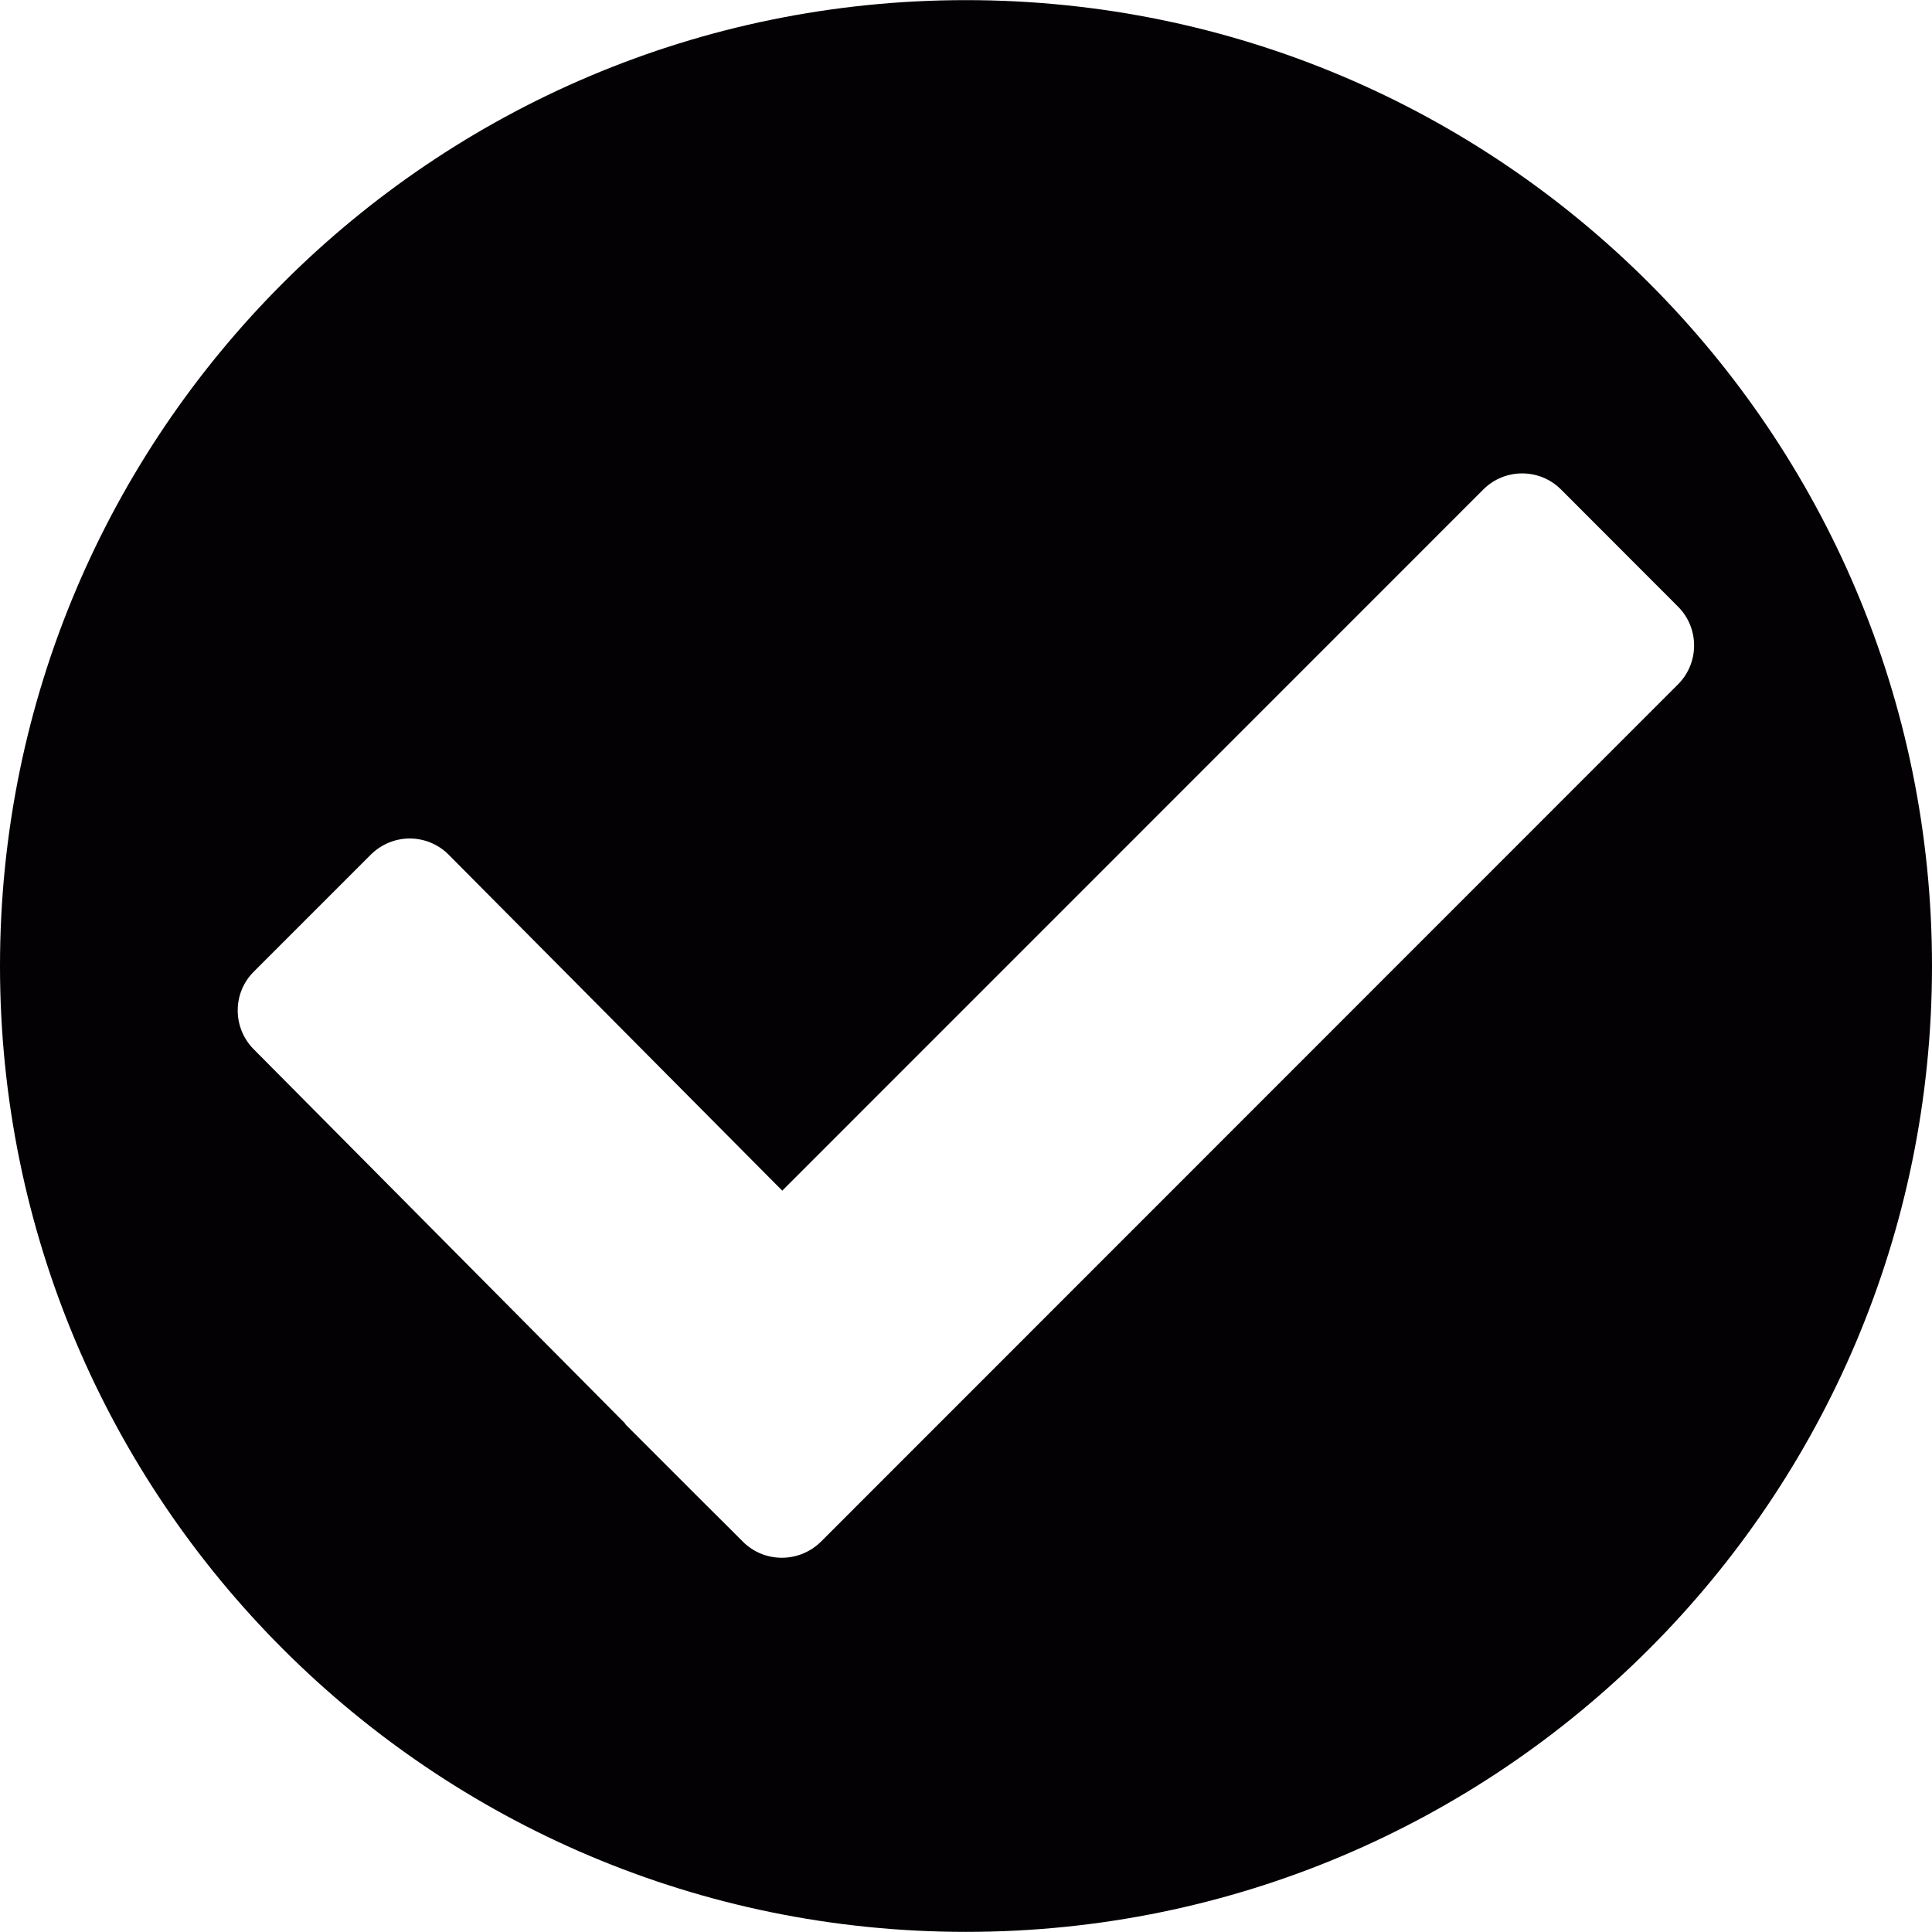
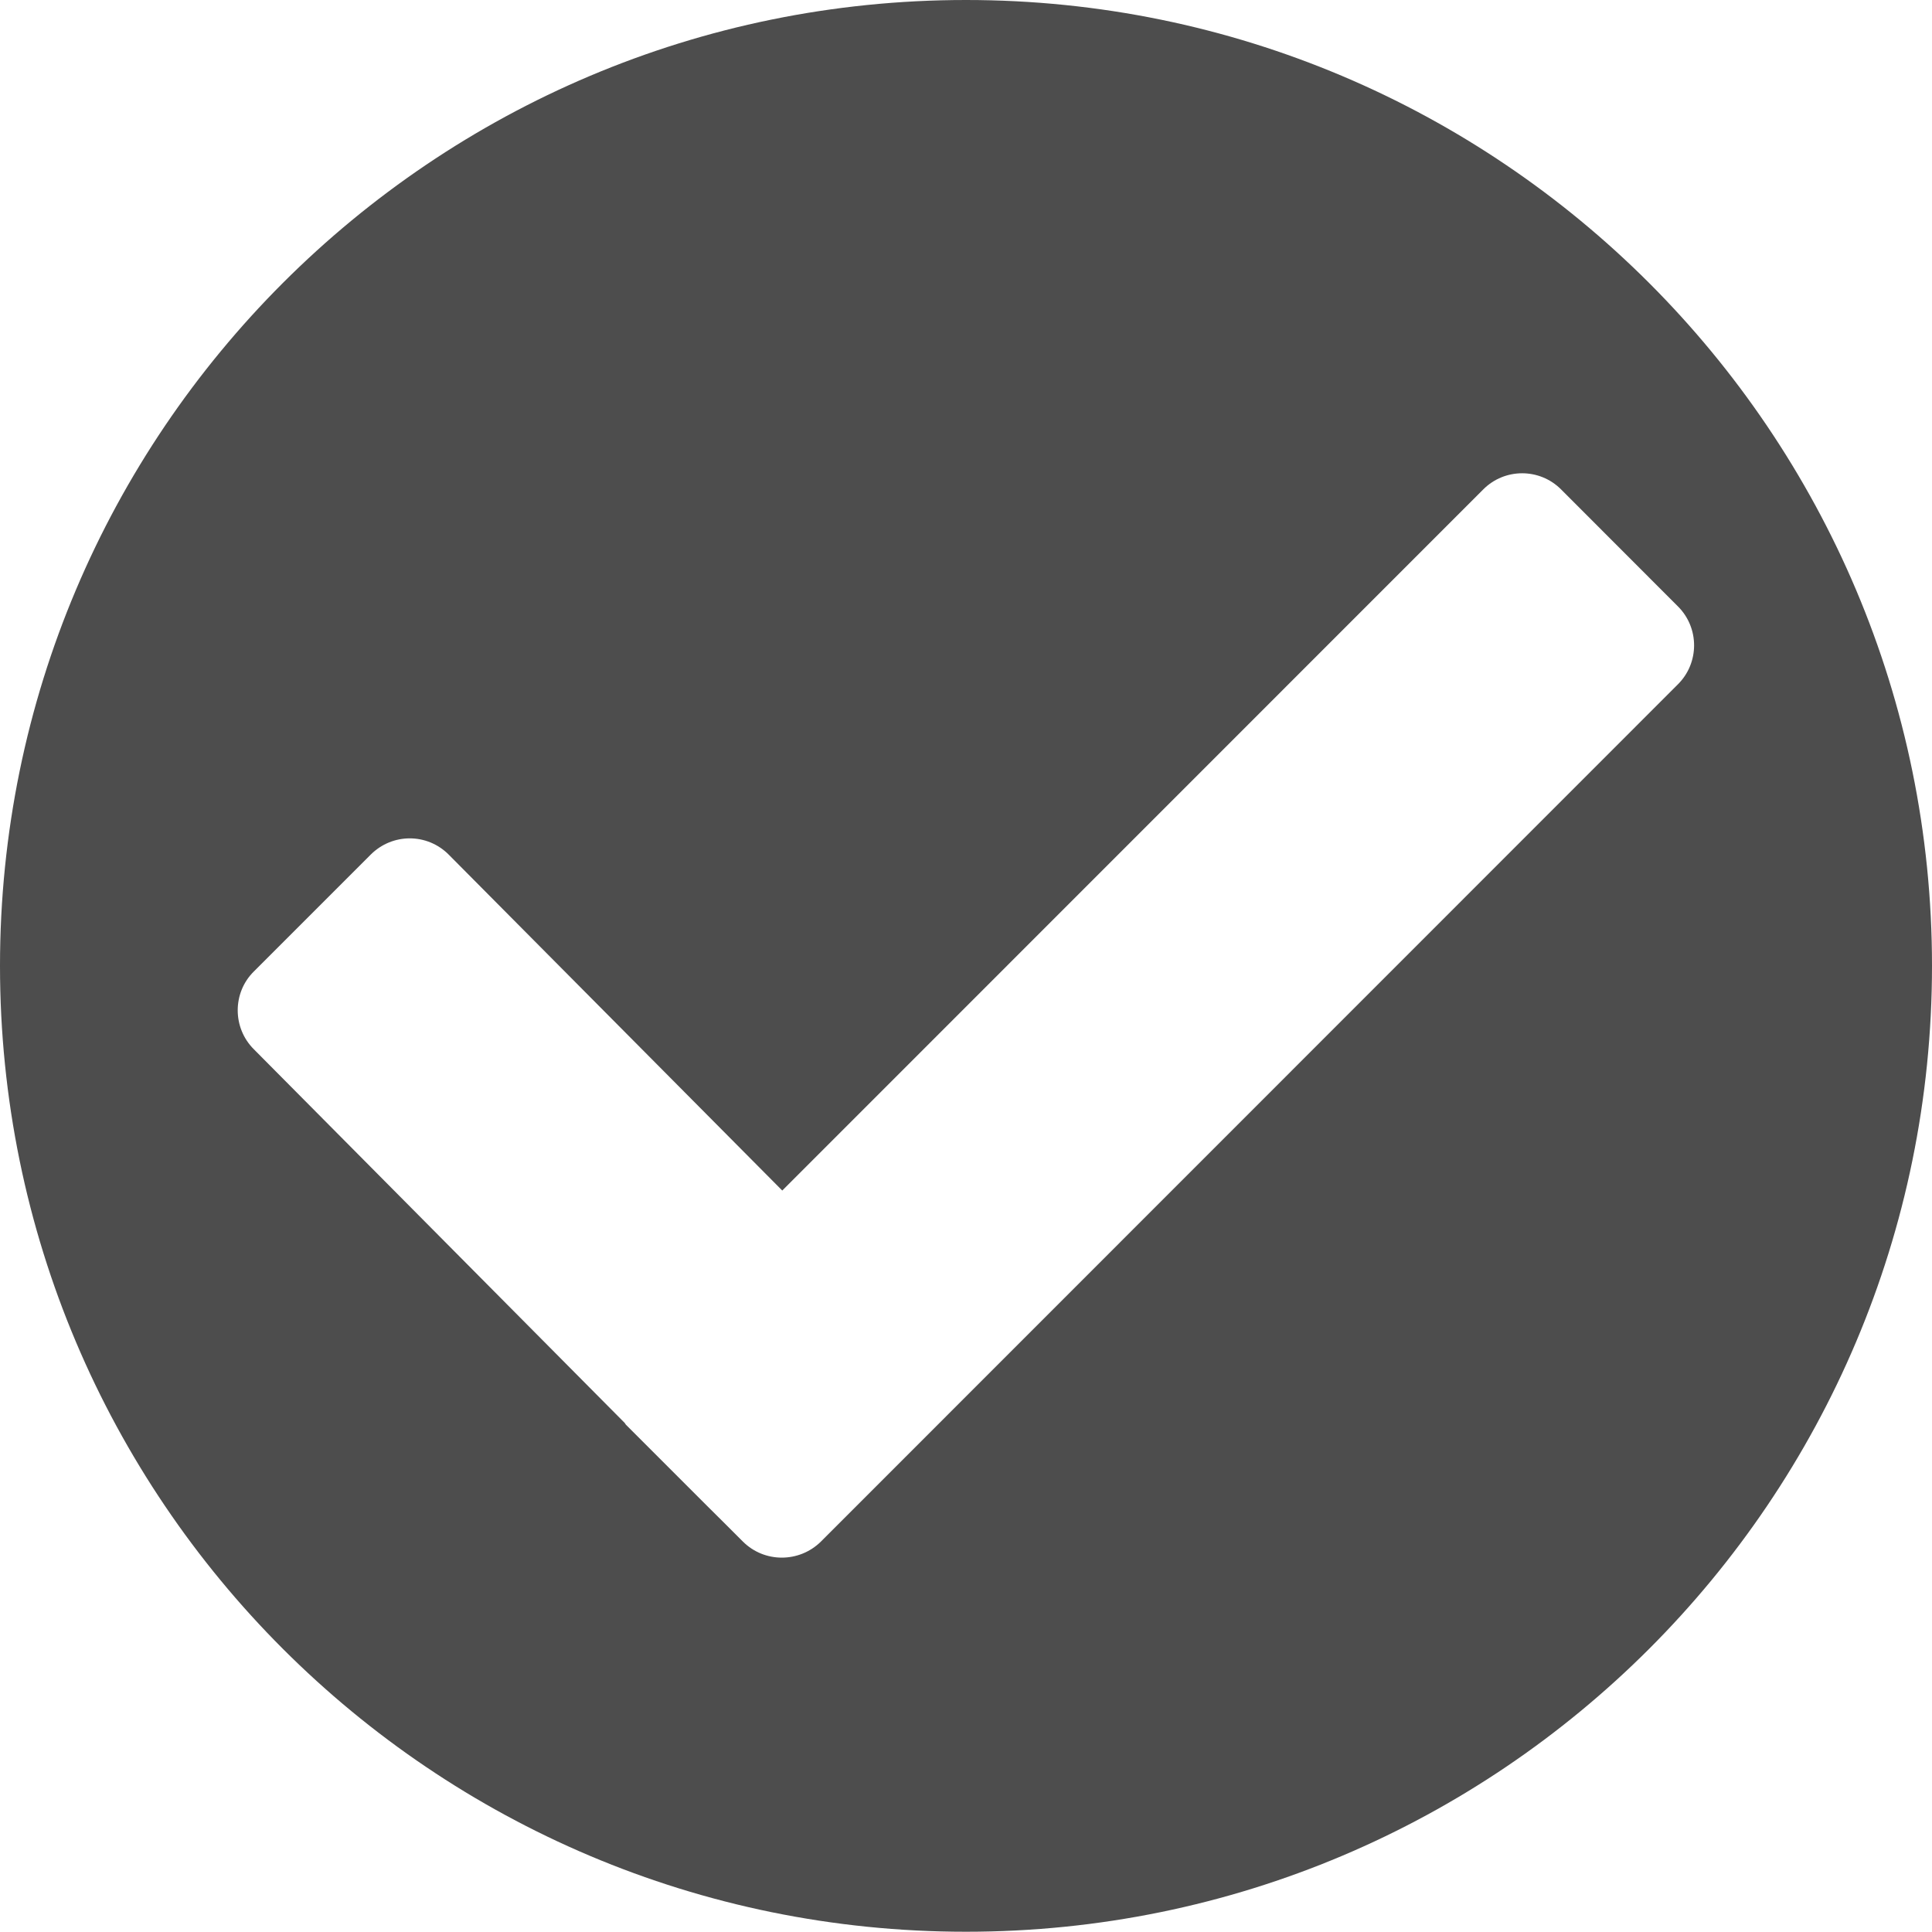
- <svg xmlns="http://www.w3.org/2000/svg" version="1.1" id="Capa_1" x="0px" y="0px" viewBox="0 0 30.262 30.262" style="enable-background:new 0 0 30.262 30.262;" xml:space="preserve">
-   <g>
-     <path style="fill:#030104;" d="M15.131,0.002C6.773,0.002,0,6.777,0,15.13c0,8.358,6.773,15.13,15.131,15.13   s15.131-6.771,15.131-15.13C30.262,6.777,23.488,0.002,15.131,0.002z M12.859,24.148c-0.34,0.336-0.887,0.336-1.223,0l-0.271-0.271   l0,0l-0.295-0.293l-1.266-1.266l-0.02-0.029l-5.807-5.851c-0.338-0.336-0.338-0.887,0-1.22l1.83-1.83   c0.34-0.339,0.883-0.339,1.221,0l5.225,5.262l10.98-10.982c0.336-0.337,0.883-0.337,1.219,0l1.83,1.832   c0.338,0.336,0.338,0.885,0,1.221L12.859,24.148z" />
+ <svg xmlns="http://www.w3.org/2000/svg" version="1.1" id="Capa_1" x="0px" y="0px" viewBox="0 0 30.262 30.258" xml:space="preserve" width="30.262" height="30.258">
+   <defs id="defs4129" />
+   <g id="g4094" transform="translate(0,-0.002)" style="fill:#4d4d4d;fill-opacity:1">
+     <path style="fill:#4d4d4d;fill-opacity:1" d="M 15.131,0.002 C 6.773,0.002 0,6.777 0,15.13 c 0,8.358 6.773,15.13 15.131,15.13 8.358,0 15.131,-6.771 15.131,-15.13 0,-8.353 -6.774,-15.128 -15.131,-15.128 z m -2.272,24.146 c -0.34,0.336 -0.887,0.336 -1.223,0 l -0.271,-0.271 v 0 L 11.07,23.584 9.804,22.318 9.784,22.289 3.977,16.438 c -0.338,-0.336 -0.338,-0.887 0,-1.22 l 1.83,-1.83 c 0.34,-0.339 0.883,-0.339 1.221,0 l 5.225,5.262 10.98,-10.982 c 0.336,-0.337 0.883,-0.337 1.219,0 l 1.83,1.832 c 0.338,0.336 0.338,0.885 0,1.221 z" id="path4092" />
  </g>
-   <g>
+   <g id="g4096" transform="translate(0,-0.002)">
</g>
-   <g>
+   <g id="g4098" transform="translate(0,-0.002)">
</g>
-   <g>
+   <g id="g4100" transform="translate(0,-0.002)">
</g>
-   <g>
+   <g id="g4102" transform="translate(0,-0.002)">
</g>
-   <g>
+   <g id="g4104" transform="translate(0,-0.002)">
</g>
-   <g>
+   <g id="g4106" transform="translate(0,-0.002)">
</g>
-   <g>
+   <g id="g4108" transform="translate(0,-0.002)">
</g>
-   <g>
+   <g id="g4110" transform="translate(0,-0.002)">
</g>
-   <g>
+   <g id="g4112" transform="translate(0,-0.002)">
</g>
-   <g>
+   <g id="g4114" transform="translate(0,-0.002)">
</g>
-   <g>
+   <g id="g4116" transform="translate(0,-0.002)">
</g>
-   <g>
+   <g id="g4118" transform="translate(0,-0.002)">
</g>
-   <g>
+   <g id="g4120" transform="translate(0,-0.002)">
</g>
-   <g>
+   <g id="g4122" transform="translate(0,-0.002)">
</g>
-   <g>
+   <g id="g4124" transform="translate(0,-0.002)">
</g>
</svg>
